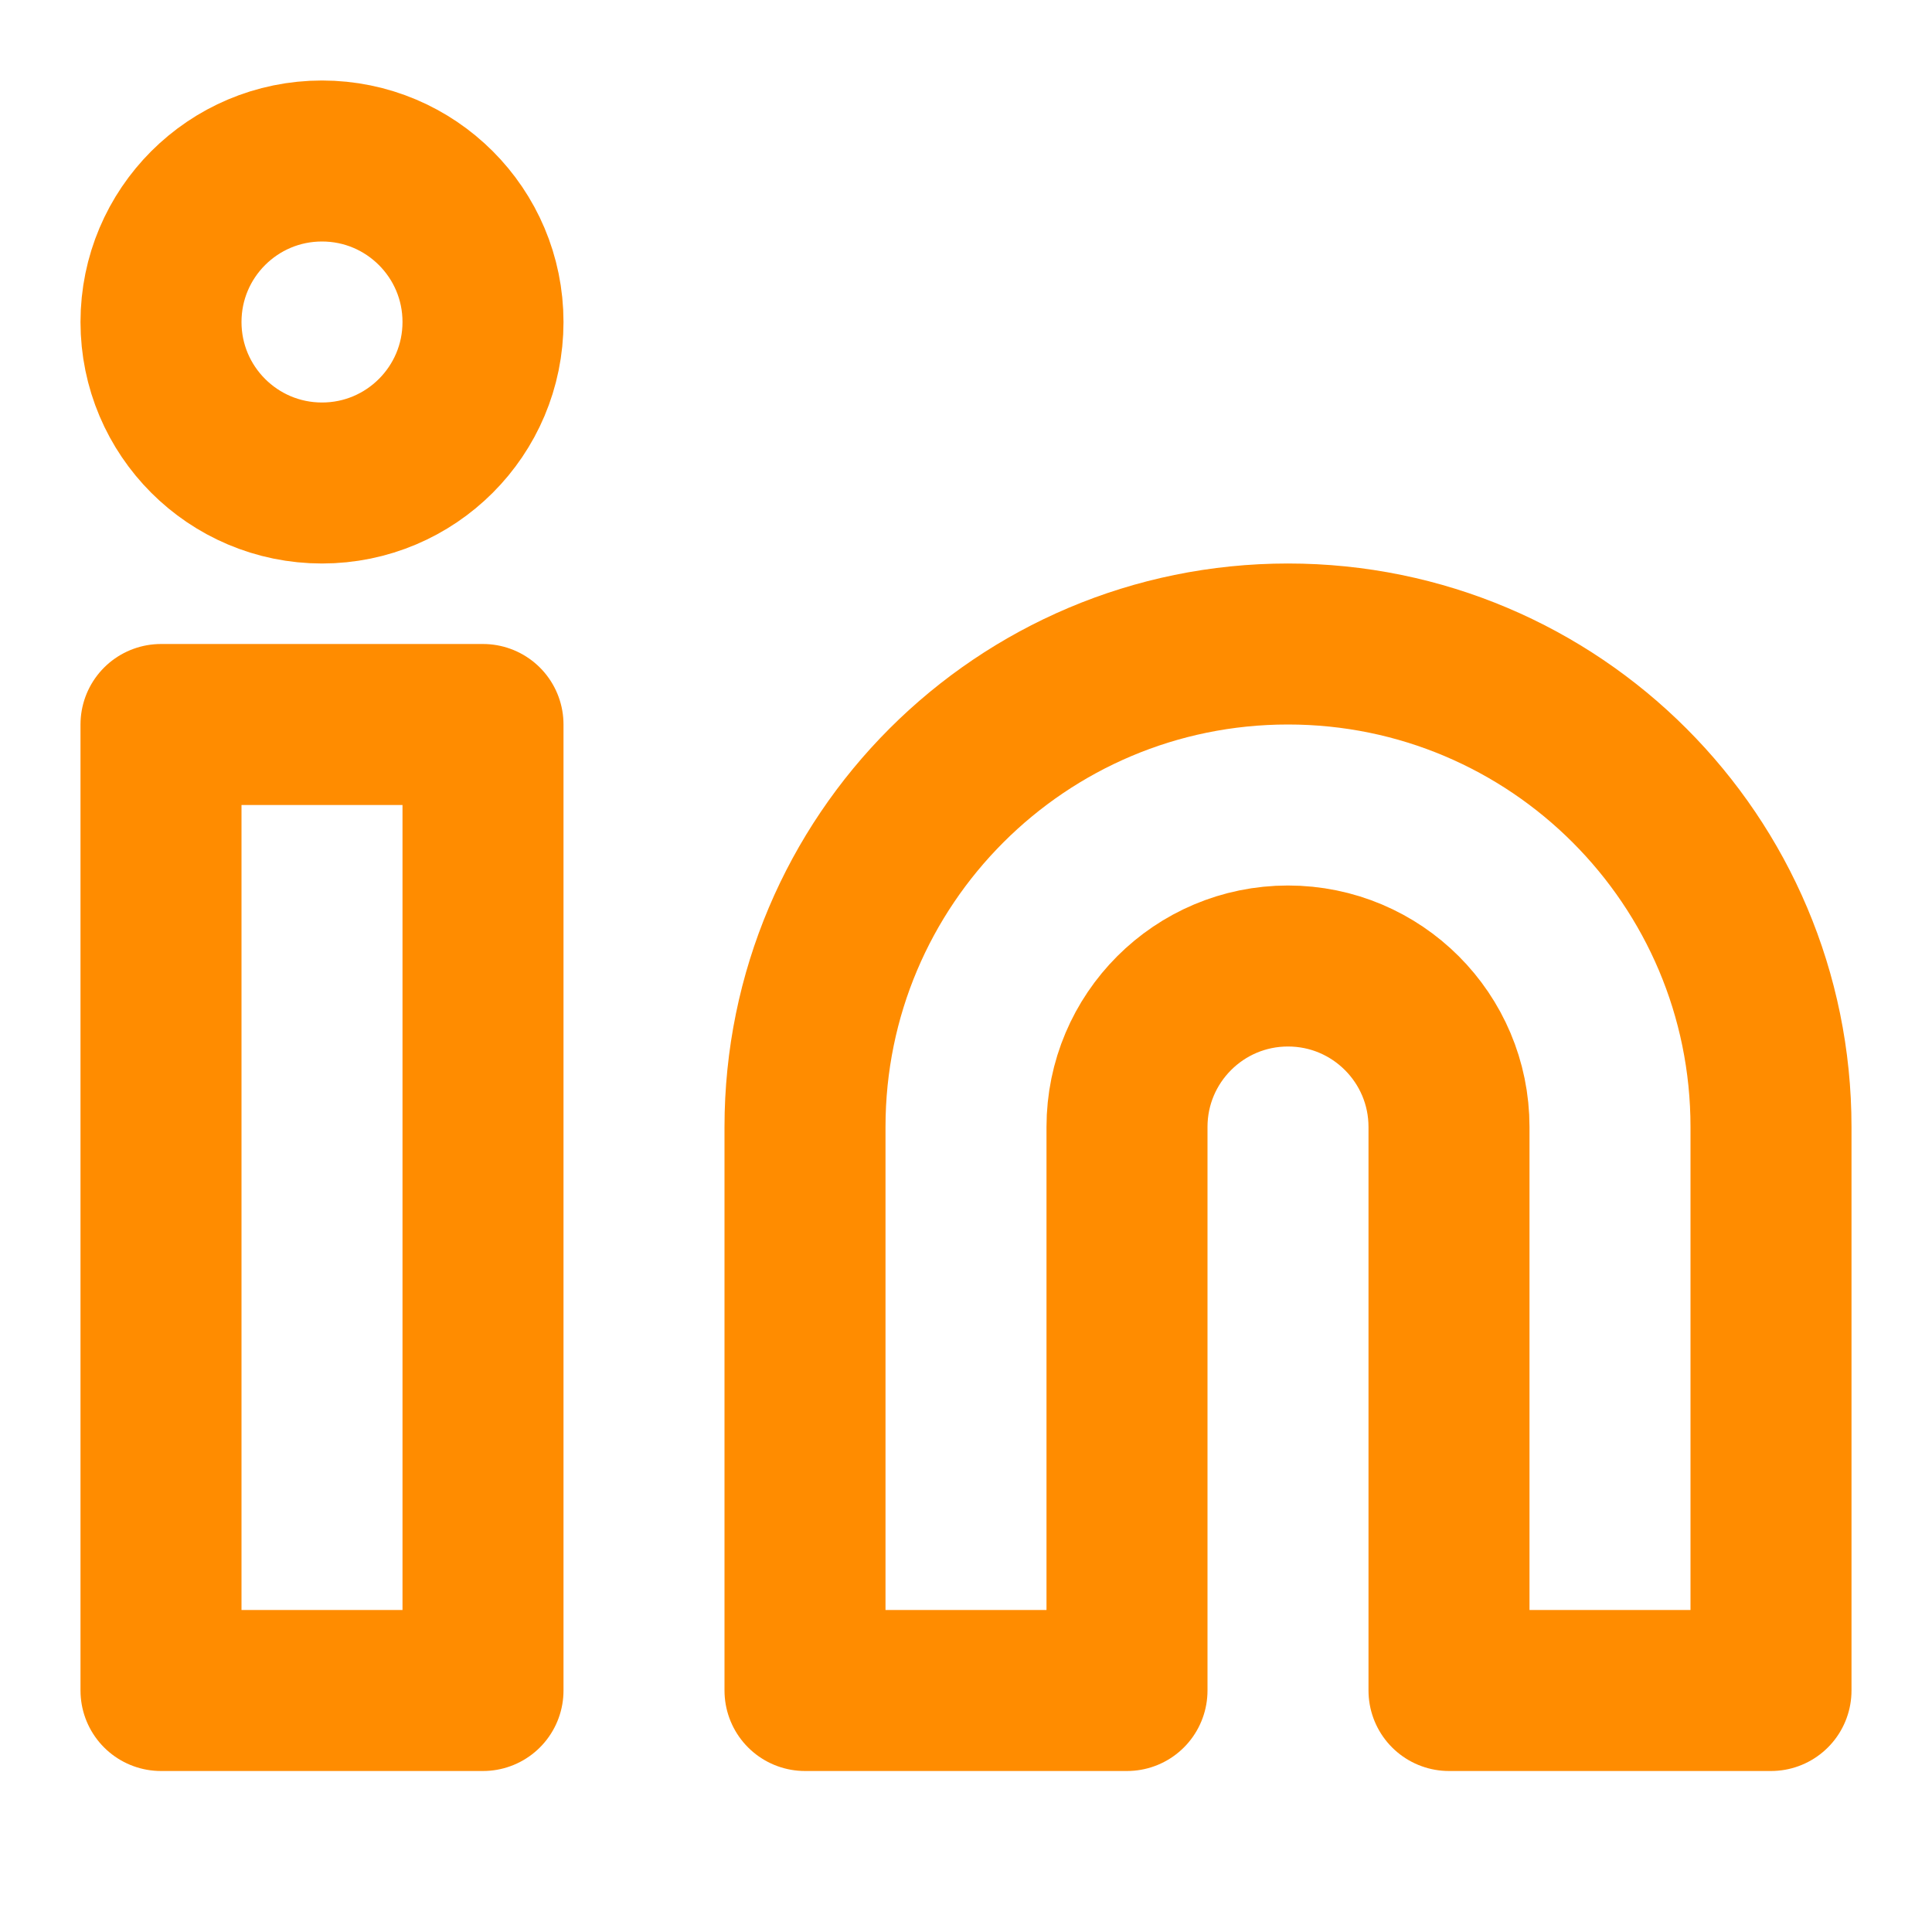
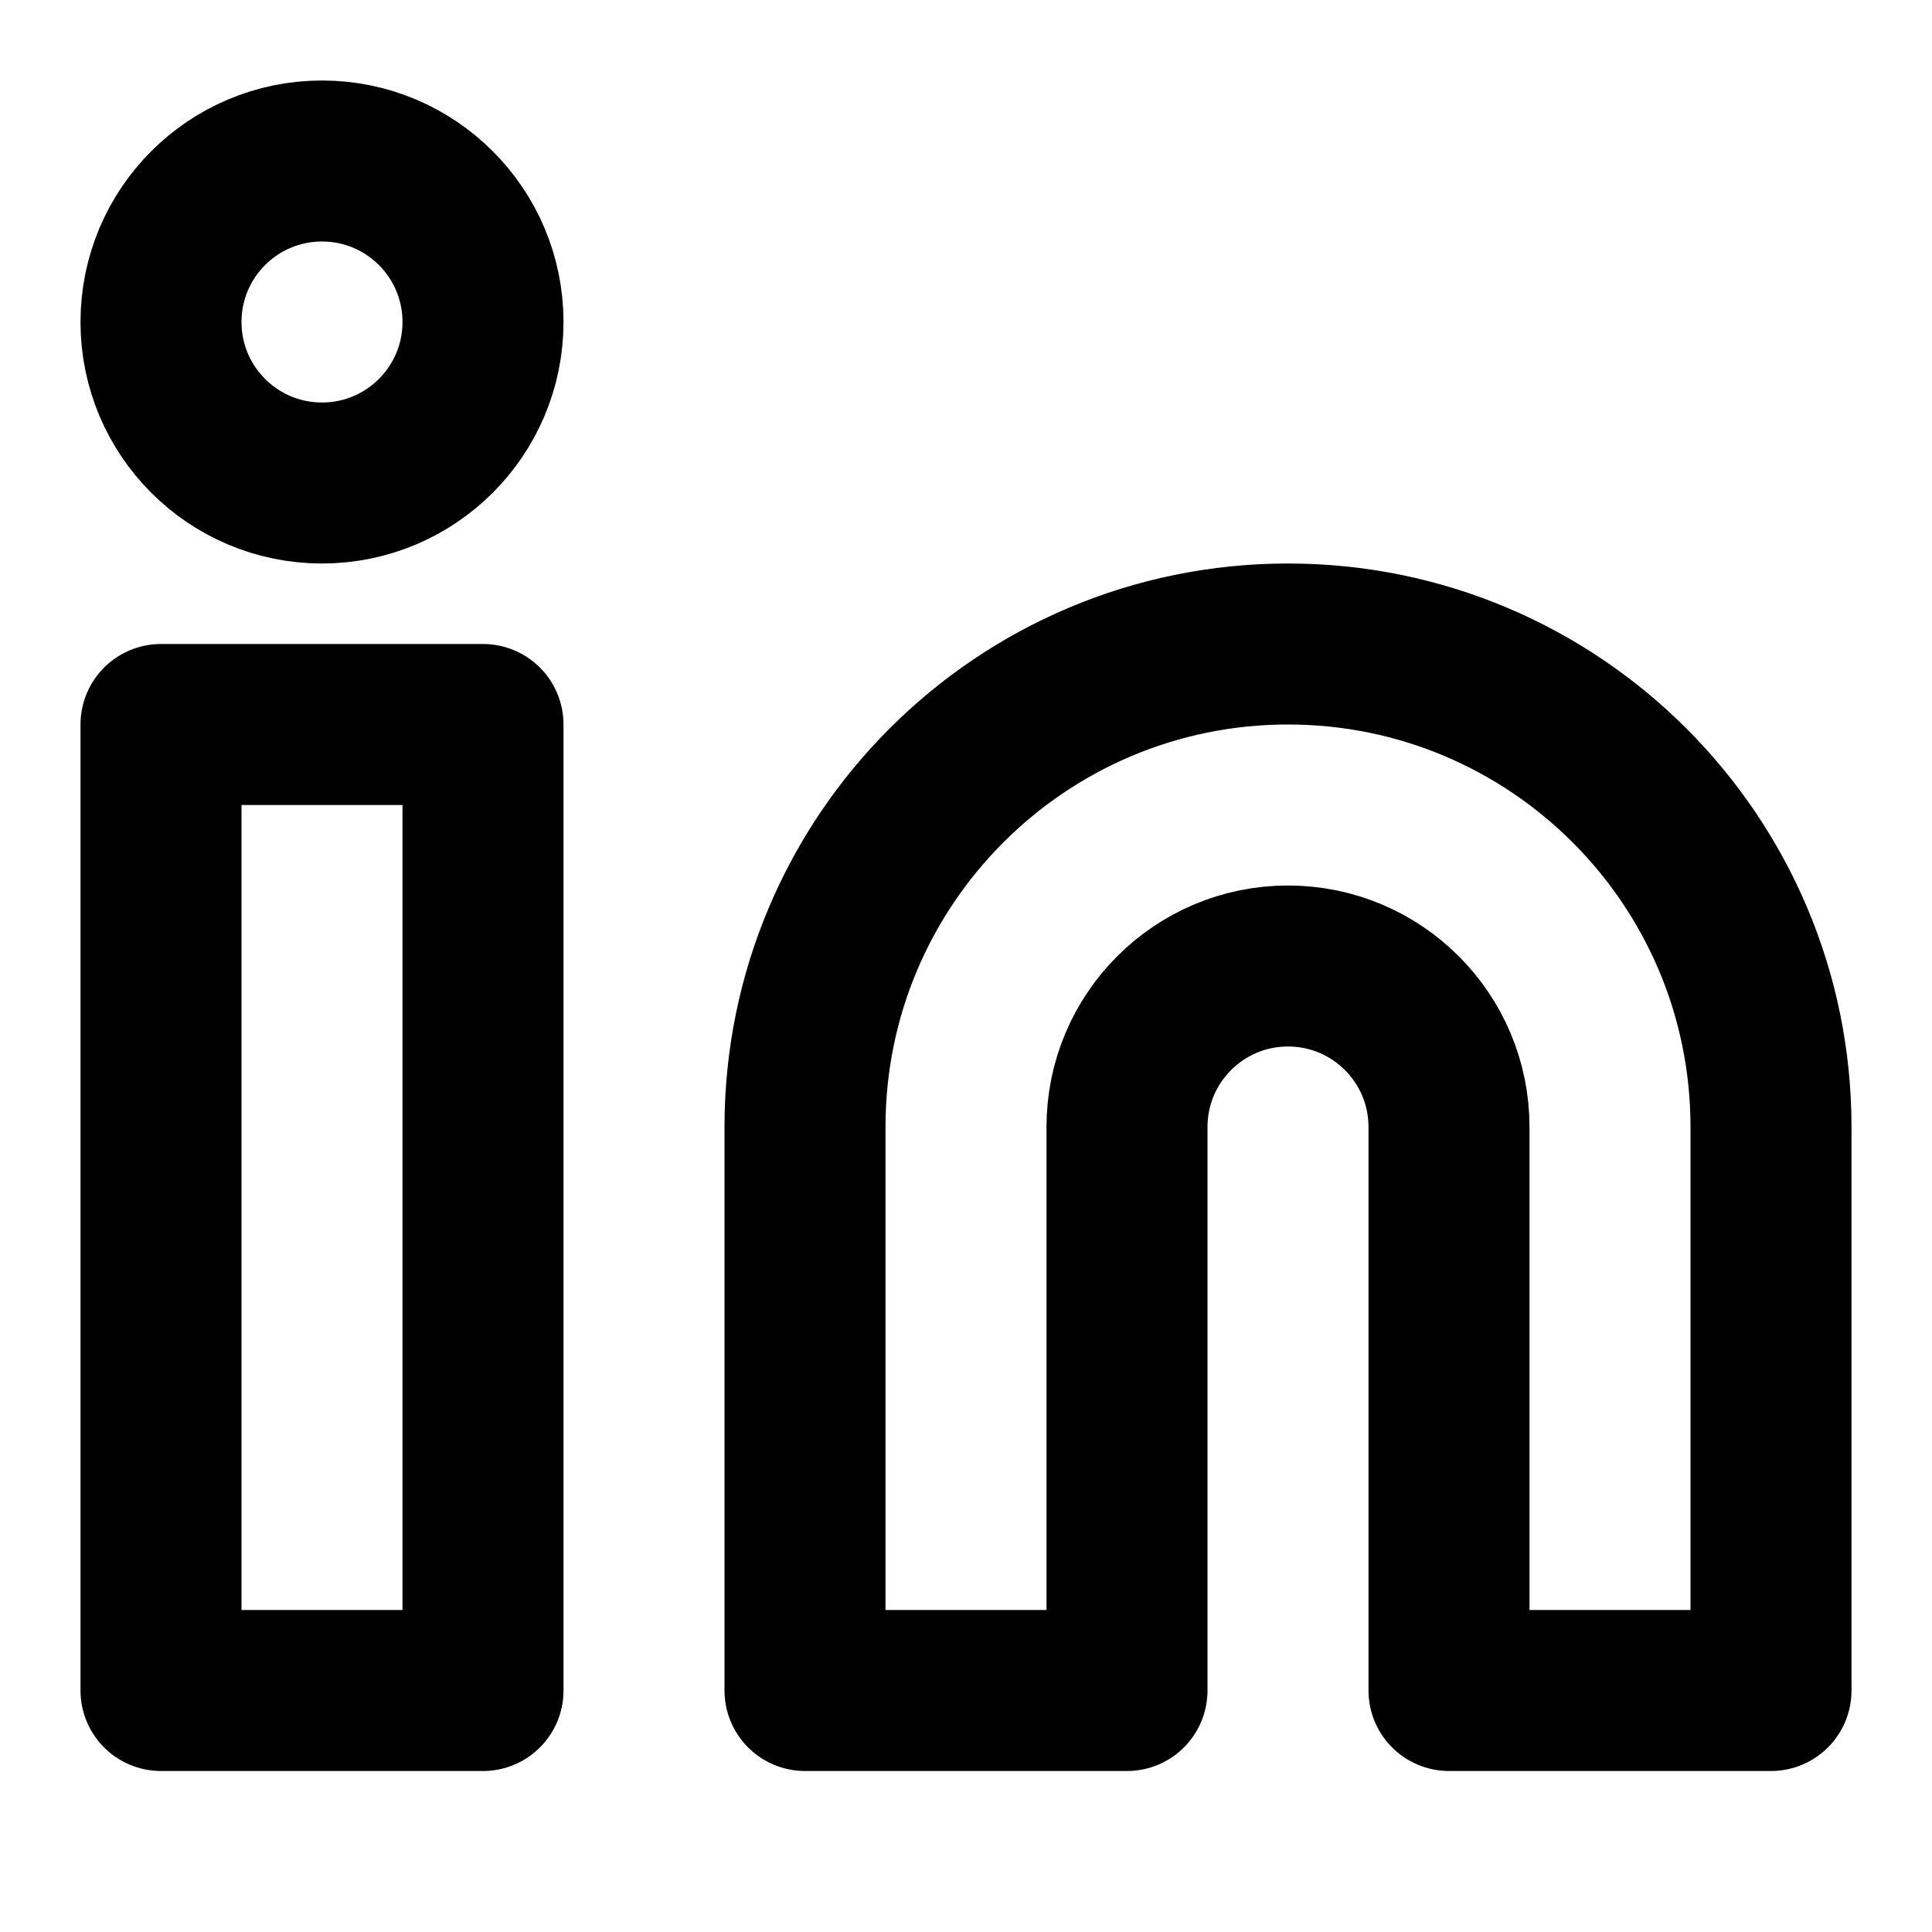
- <svg xmlns="http://www.w3.org/2000/svg" width="24" height="24" viewBox="0 0 24 24" fill="none" stroke="#FF8C00" stroke-width="2" stroke-linecap="round" stroke-linejoin="round" class="feather feather-linkedin">
+ <svg xmlns="http://www.w3.org/2000/svg" width="24" height="24" viewBox="0 0 24 24" fill="none" stroke="#000000" stroke-width="2" stroke-linecap="round" stroke-linejoin="round" class="feather feather-linkedin">
  <path d="M16 8a6 6 0 0 1 6 6v7h-4v-7a2 2 0 0 0-2-2 2 2 0 0 0-2 2v7h-4v-7a6 6 0 0 1 6-6z" />
  <rect x="2" y="9" width="4" height="12" />
  <circle cx="4" cy="4" r="2" />
</svg>
